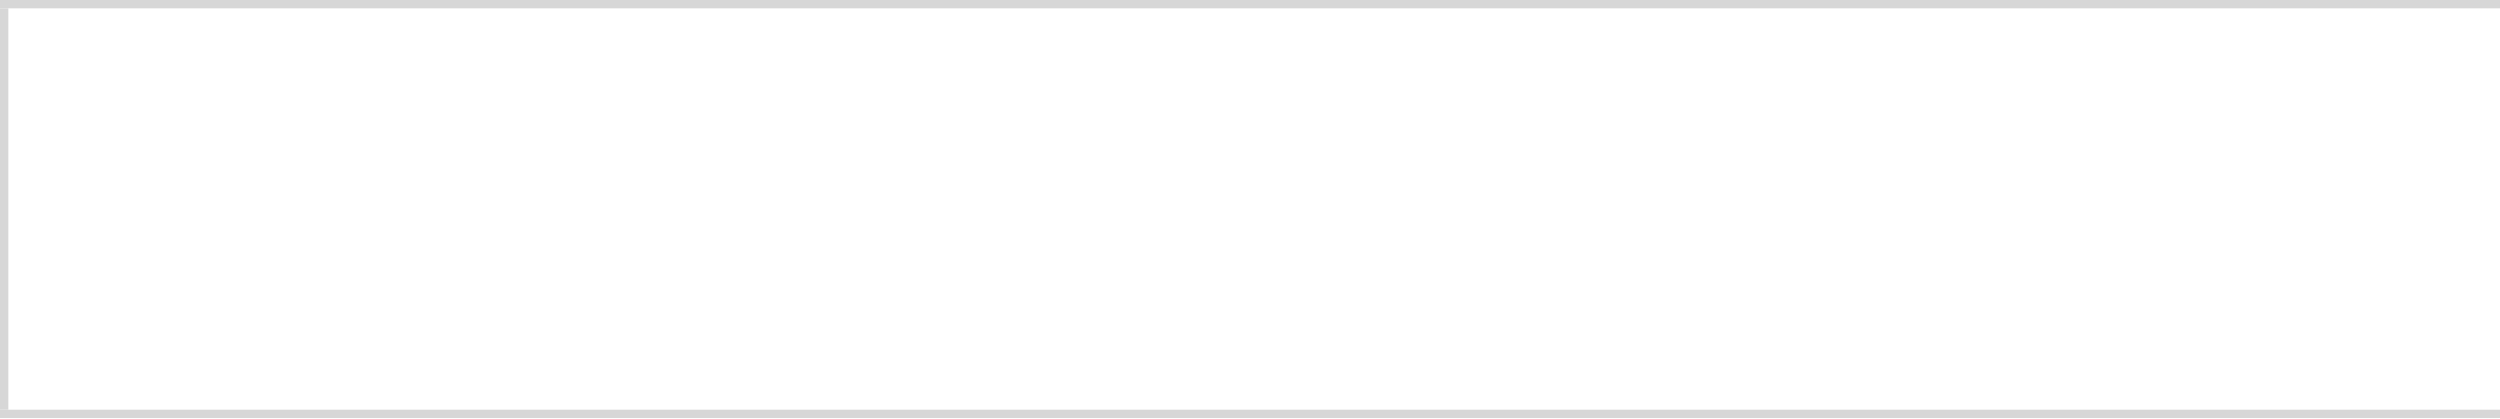
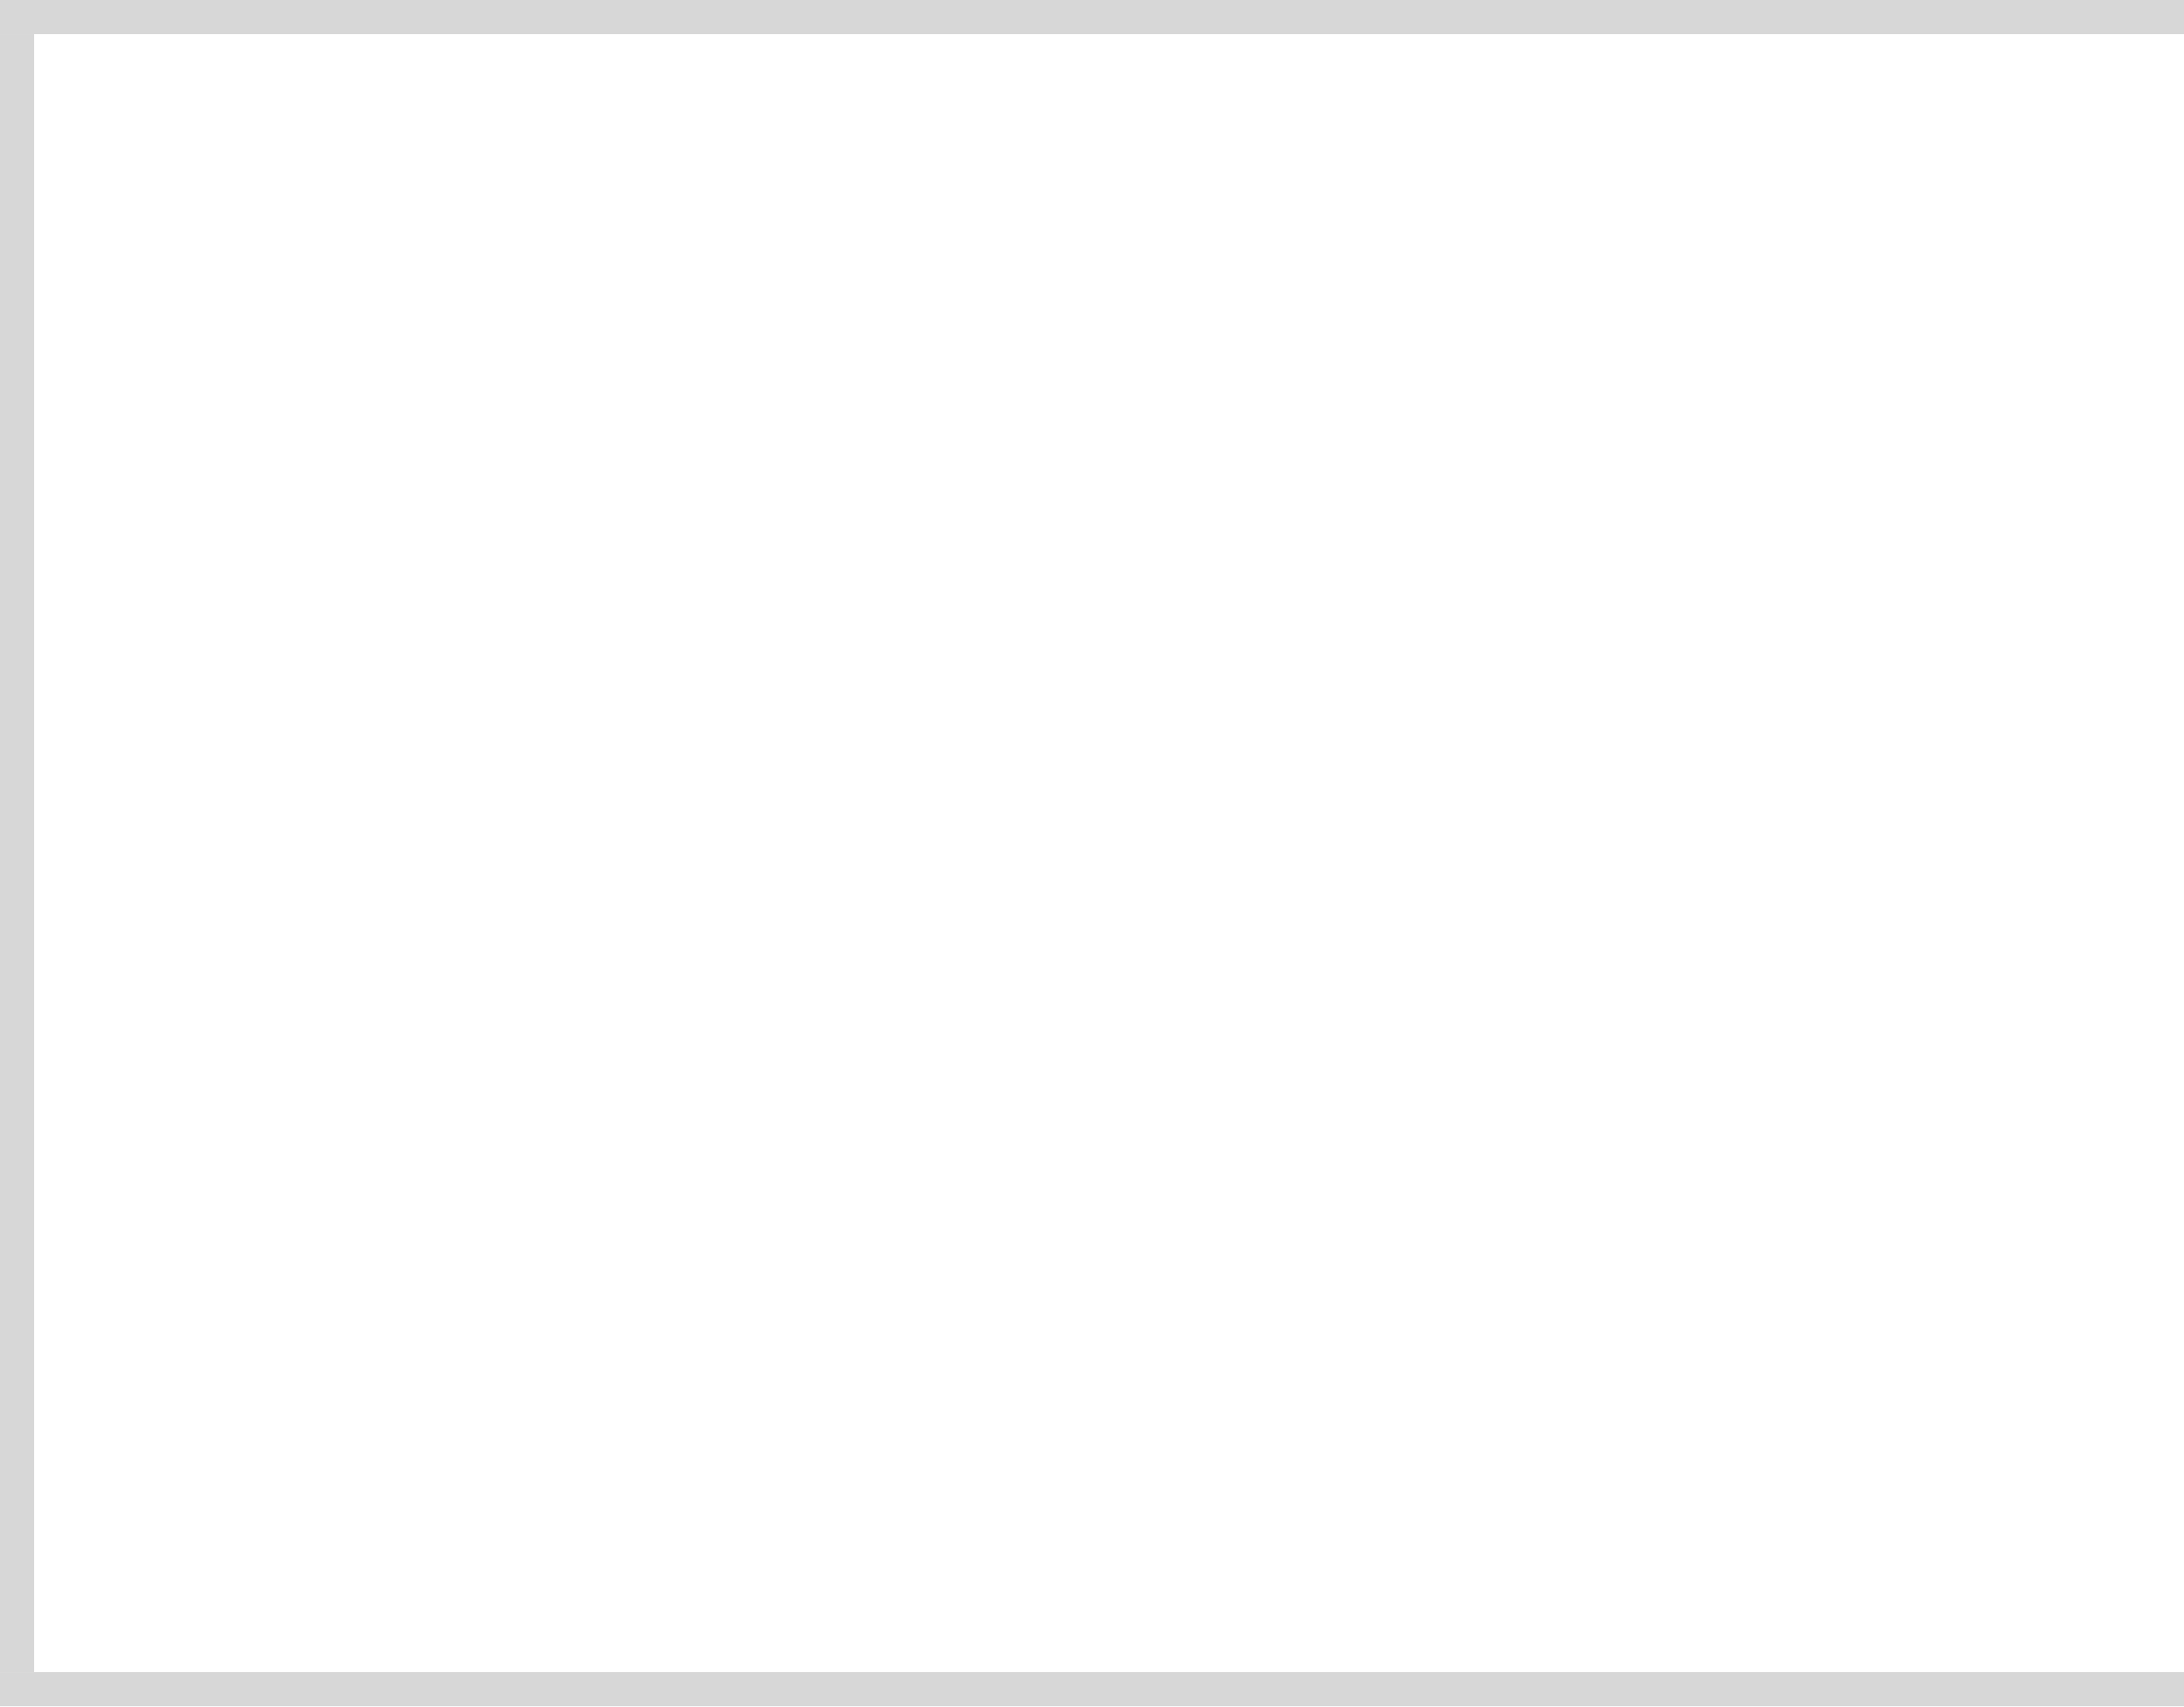
- <svg xmlns="http://www.w3.org/2000/svg" version="1.1" width="299px" height="50px" viewBox="985 230 299 50">
-   <path d="M 1 1  L 299 1  L 299 49  L 1 49  L 1 1  Z " fill-rule="nonzero" fill="rgba(255, 255, 255, 1)" stroke="none" transform="matrix(1 0 0 1 985 230 )" class="fill" />
-   <path d="M 0.5 1  L 0.5 49  " stroke-width="1" stroke-dasharray="0" stroke="rgba(215, 215, 215, 1)" fill="none" transform="matrix(1 0 0 1 985 230 )" class="stroke" />
-   <path d="M 0 0.5  L 299 0.5  " stroke-width="1" stroke-dasharray="0" stroke="rgba(215, 215, 215, 1)" fill="none" transform="matrix(1 0 0 1 985 230 )" class="stroke" />
-   <path d="M 0 49.5  L 299 49.5  " stroke-width="1" stroke-dasharray="0" stroke="rgba(215, 215, 215, 1)" fill="none" transform="matrix(1 0 0 1 985 230 )" class="stroke" />
+ <svg xmlns="http://www.w3.org/2000/svg" version="1.1" width="64px" height="50px" viewBox="0 230 64 50">
+   <path d="M 1 1  L 64 1  L 64 49  L 1 49  L 1 1  Z " fill-rule="nonzero" fill="rgba(255, 255, 255, 1)" stroke="none" transform="matrix(1 0 0 1 0 230 )" class="fill" />
+   <path d="M 0.5 1  L 0.5 49  " stroke-width="1" stroke-dasharray="0" stroke="rgba(215, 215, 215, 1)" fill="none" transform="matrix(1 0 0 1 0 230 )" class="stroke" />
+   <path d="M 0 0.5  L 64 0.5  " stroke-width="1" stroke-dasharray="0" stroke="rgba(215, 215, 215, 1)" fill="none" transform="matrix(1 0 0 1 0 230 )" class="stroke" />
+   <path d="M 0 49.5  L 64 49.5  " stroke-width="1" stroke-dasharray="0" stroke="rgba(215, 215, 215, 1)" fill="none" transform="matrix(1 0 0 1 0 230 )" class="stroke" />
</svg>
